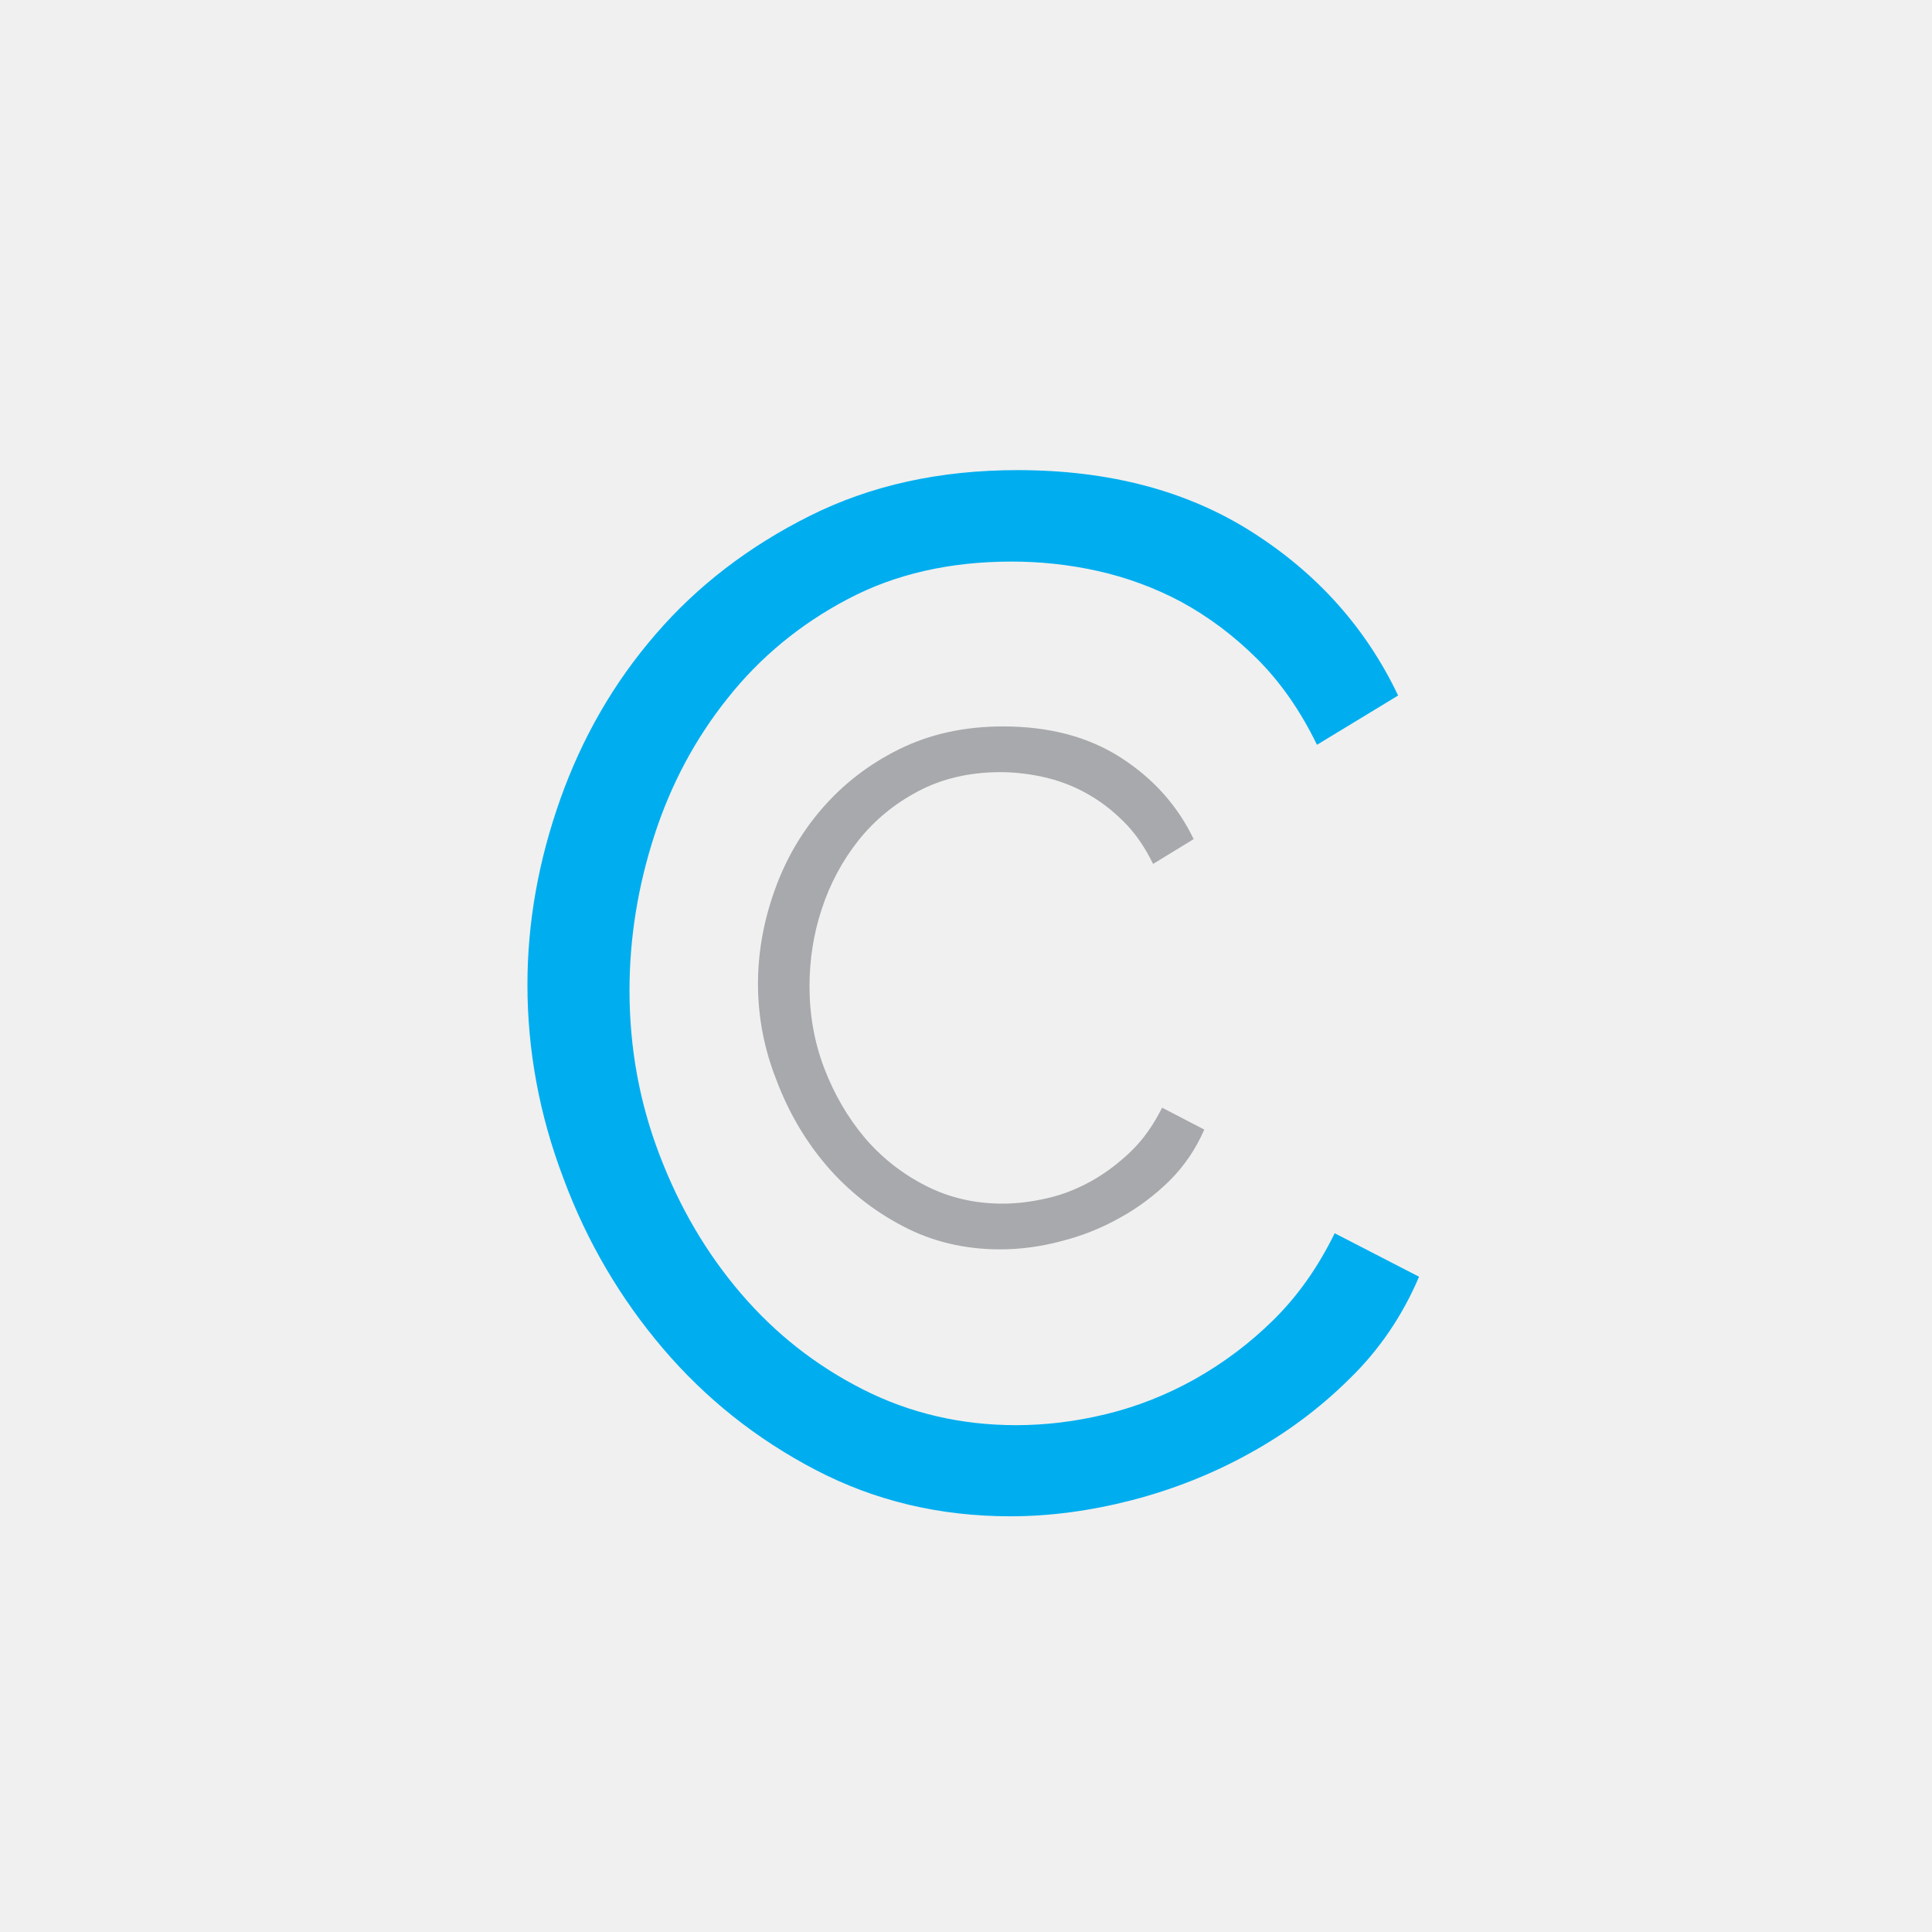
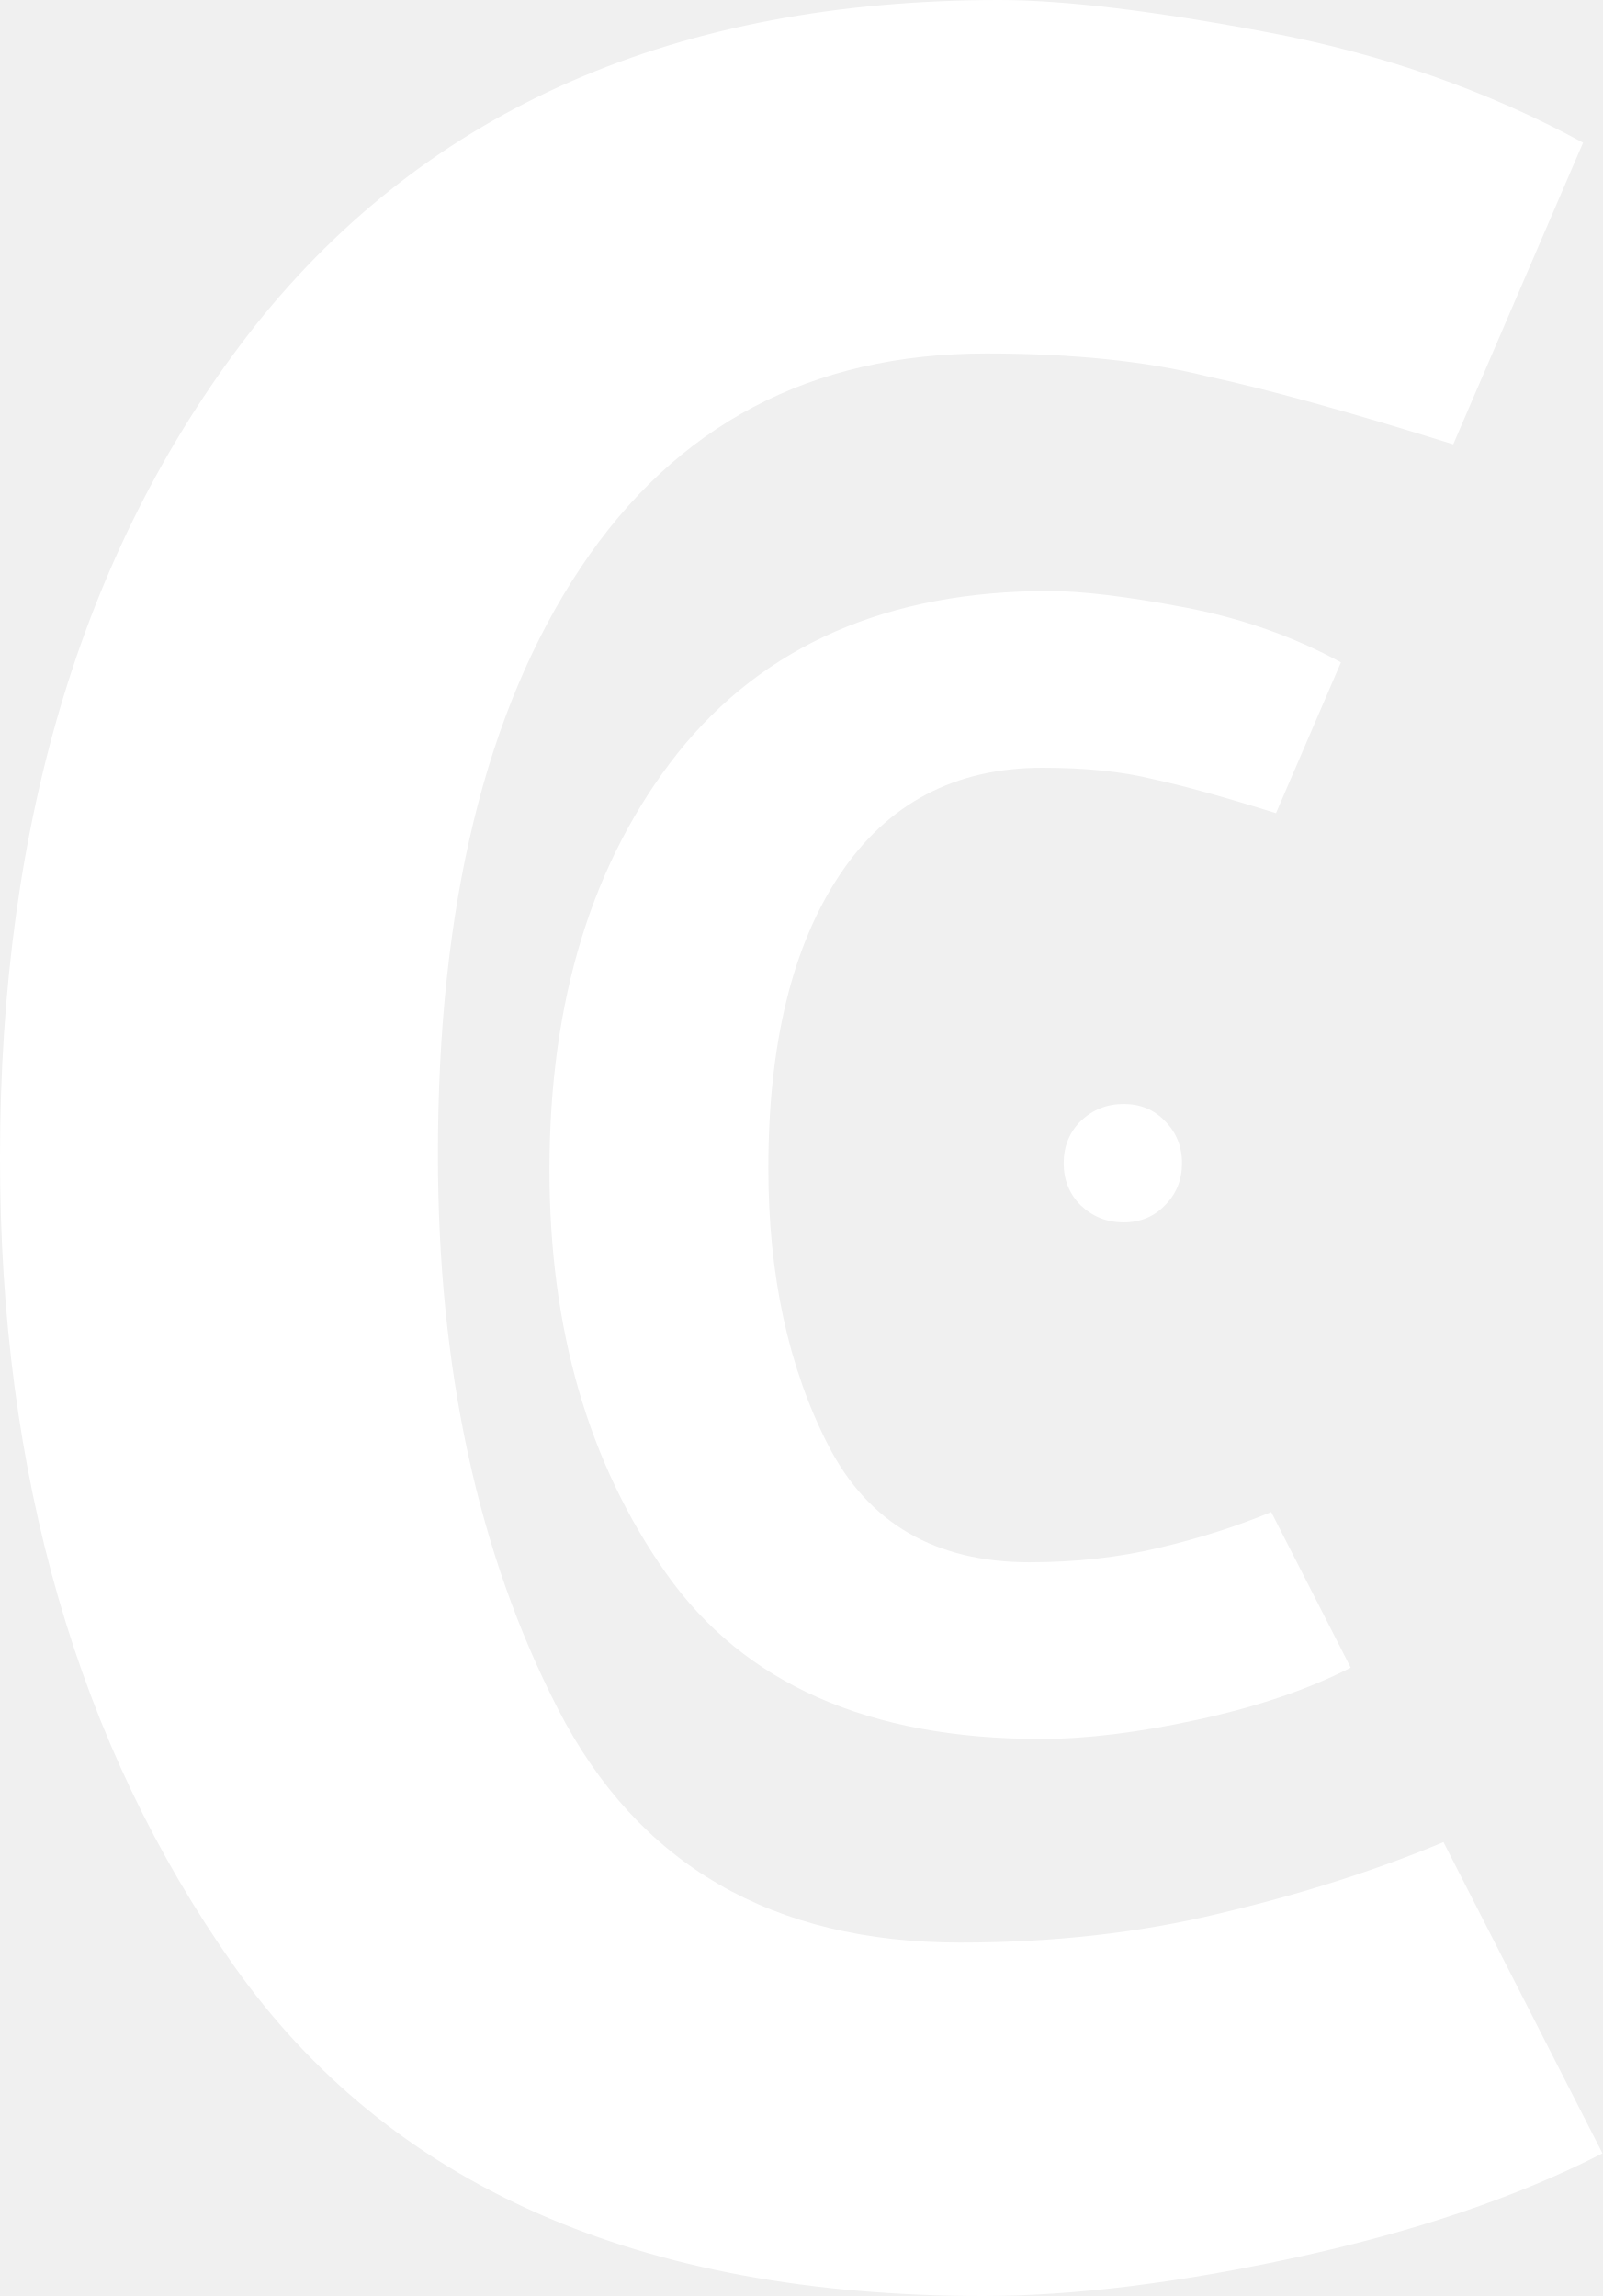
- <svg xmlns="http://www.w3.org/2000/svg" version="1.1" id="Layer_1" x="0px" y="0px" viewBox="0 701 600 600" style="enable-background:new 0 701 600 600;" xml:space="preserve">
-   <style type="text/css">
- 	.st0{enable-background:new    ;}
- 	.st1{fill:#00AEEF;}
- 	.st2{fill:#A7A9AC;}
- 	.st3{fill:none;}
- </style>
-   <g class="st0">
-     <path class="st1" d="M163.8,1006.8c0-19.3,3.4-38.4,10.2-57.6c6.8-19.1,16.6-36.2,29.6-51.2c12.9-15,28.9-27.3,47.9-36.8   S291.9,847,316,847c28.6,0,53,6.5,73.1,19.4c20.2,12.9,35.2,29.8,45.1,50.6L409,932.3c-5.1-10.5-11.3-19.4-18.5-26.6   S375.4,892.6,367,888c-8.4-4.5-17.2-7.7-26.2-9.7c-9-2-17.9-2.9-26.6-2.9c-19.3,0-36.3,3.9-51,11.7c-14.8,7.8-27.2,18.1-37.2,30.7   c-10.1,12.6-17.7,26.9-22.8,42.7c-5.1,15.8-7.7,31.8-7.7,48.1c0,17.8,3.1,34.8,9.3,51c6.2,16.3,14.6,30.6,25.3,43.1   c10.7,12.5,23.3,22.4,37.9,29.8c14.6,7.4,30.5,11.1,47.6,11.1c9,0,18.3-1.1,27.8-3.4s18.7-5.9,27.5-10.8c8.9-5,17.1-11.1,24.6-18.5   c7.5-7.4,13.8-16.3,19-26.9l26.2,13.5c-5.1,12-12.3,22.7-21.7,31.8c-9.3,9.2-19.7,16.9-31.2,23.2c-11.4,6.3-23.6,11.1-36.3,14.4   c-12.8,3.3-25.4,5-37.7,5c-22,0-42.1-4.8-60.5-14.4c-18.4-9.6-34.2-22.2-47.4-37.7c-13.2-15.5-23.6-33.1-30.9-52.8   C167.5,1047.3,163.8,1027.2,163.8,1006.8z" />
-   </g>
-   <g class="st0">
-     <path class="st2" d="M235.4,1006.5c0-9.6,1.7-19.2,5.1-28.8c3.4-9.6,8.3-18.1,14.8-25.6c6.5-7.5,14.4-13.7,23.9-18.4   s20.2-7.1,32.3-7.1c14.3,0,26.5,3.2,36.6,9.7c10.1,6.5,17.6,14.9,22.6,25.3l-12.6,7.7c-2.6-5.3-5.6-9.7-9.3-13.3   c-3.6-3.6-7.5-6.5-11.7-8.8c-4.2-2.3-8.6-3.9-13.1-4.9c-4.5-1-9-1.5-13.3-1.5c-9.6,0-18.1,2-25.5,5.9c-7.4,3.9-13.6,9-18.6,15.3   c-5,6.3-8.8,13.4-11.4,21.3c-2.6,7.9-3.8,15.9-3.8,24c0,8.9,1.5,17.4,4.6,25.5c3.1,8.1,7.3,15.3,12.6,21.6   c5.3,6.2,11.7,11.2,19,14.9c7.3,3.7,15.2,5.5,23.8,5.5c4.5,0,9.1-0.6,13.9-1.7s9.3-2.9,13.8-5.4c4.4-2.5,8.5-5.6,12.3-9.3   c3.8-3.7,6.9-8.2,9.5-13.4l13.1,6.8c-2.6,6-6.2,11.3-10.8,15.9c-4.7,4.6-9.9,8.5-15.6,11.6c-5.7,3.2-11.8,5.6-18.2,7.2   c-6.4,1.7-12.7,2.5-18.8,2.5c-11,0-21.1-2.4-30.2-7.2c-9.2-4.8-17.1-11.1-23.7-18.8c-6.6-7.7-11.8-16.6-15.5-26.4   C237.3,1026.8,235.4,1016.8,235.4,1006.5z" />
-   </g>
-   <rect id="_x3C_Slice_x3E_" x="75" y="768" class="st3" width="464" height="476.5" />
+ <svg xmlns="http://www.w3.org/2000/svg" viewBox="0 0 25.096 35.966">
+   <path d="M15.647 0C10.6 0 6.723 1.694 4.013 5.08 1.338 8.467 0 12.82 0 18.136c0 4.978 1.22 9.194 3.658 12.65 2.438 3.453 6.35 5.18 11.734 5.18 1.423 0 3.066-.203 4.928-.61 1.863-.405 3.455-.947 4.776-1.625l-2.49-4.875c-1.05.44-2.218.812-3.505 1.117-1.252.305-2.607.457-4.063.457-2.947 0-5.046-1.22-6.3-3.66-1.252-2.437-1.88-5.333-1.88-8.685 0-3.895.746-6.96 2.237-9.195 1.49-2.235 3.606-3.353 6.35-3.353 1.354 0 2.505.12 3.454.356.948.203 2.235.56 3.86 1.067l2.033-4.725C23.3 1.422 21.66.847 19.864.508 18.068.168 16.663 0 15.647 0zm.782 9.258c-2.524 0-4.463.846-5.817 2.54-1.338 1.693-2.007 3.87-2.007 6.528 0 2.49.61 4.597 1.83 6.324 1.218 1.727 3.174 2.59 5.866 2.59.712 0 1.533-.1 2.464-.304.932-.203 1.727-.474 2.388-.813l-1.245-2.438c-.526.22-1.11.407-1.753.56-.627.15-1.304.227-2.032.227-1.474 0-2.524-.61-3.15-1.828-.627-1.22-.94-2.667-.94-4.344 0-1.947.373-3.48 1.118-4.597.745-1.118 1.803-1.676 3.175-1.676.677 0 1.253.06 1.727.177.474.102 1.118.28 1.93.534L21 10.376c-.744-.407-1.565-.695-2.462-.864-.898-.17-1.6-.254-2.11-.254zm1.17 8.035c-.264 0-.488.09-.674.267-.178.178-.267.398-.267.66 0 .263.088.483.266.66.186.178.41.268.673.268.26 0 .478-.09.647-.268.178-.177.267-.397.267-.66 0-.262-.09-.482-.267-.66-.17-.178-.386-.267-.648-.267z" fill="#fff" />
</svg>
